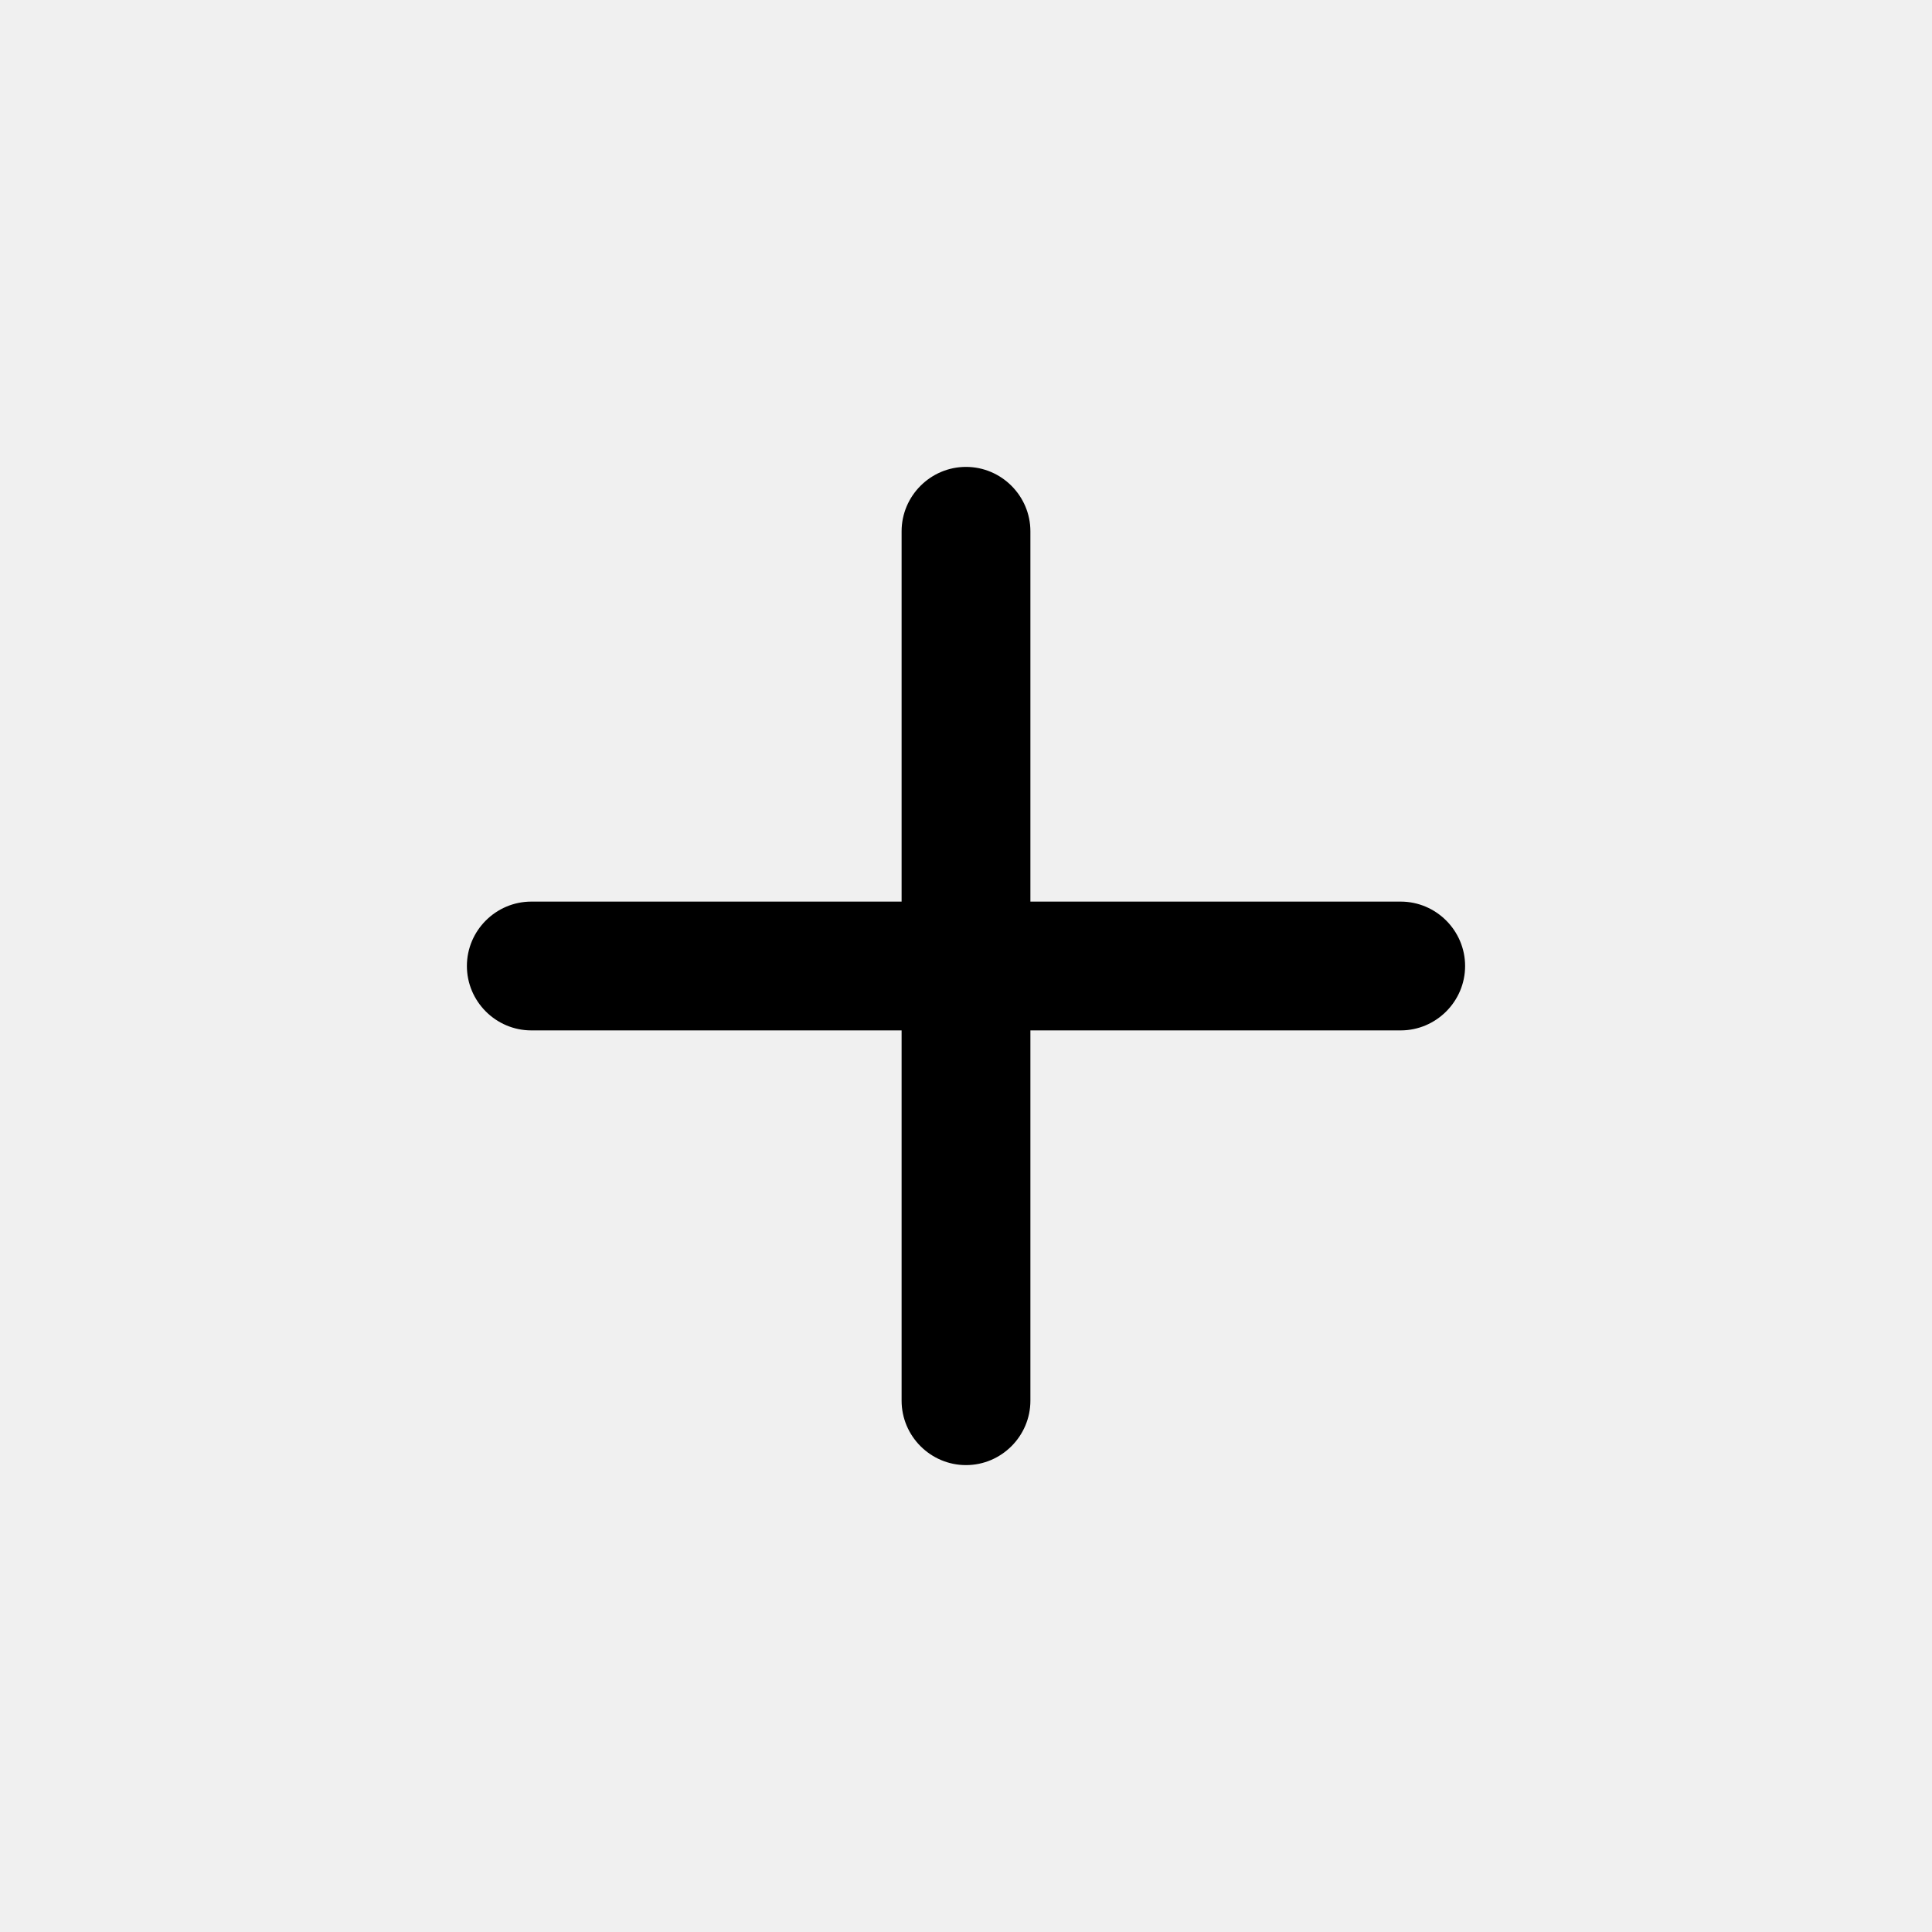
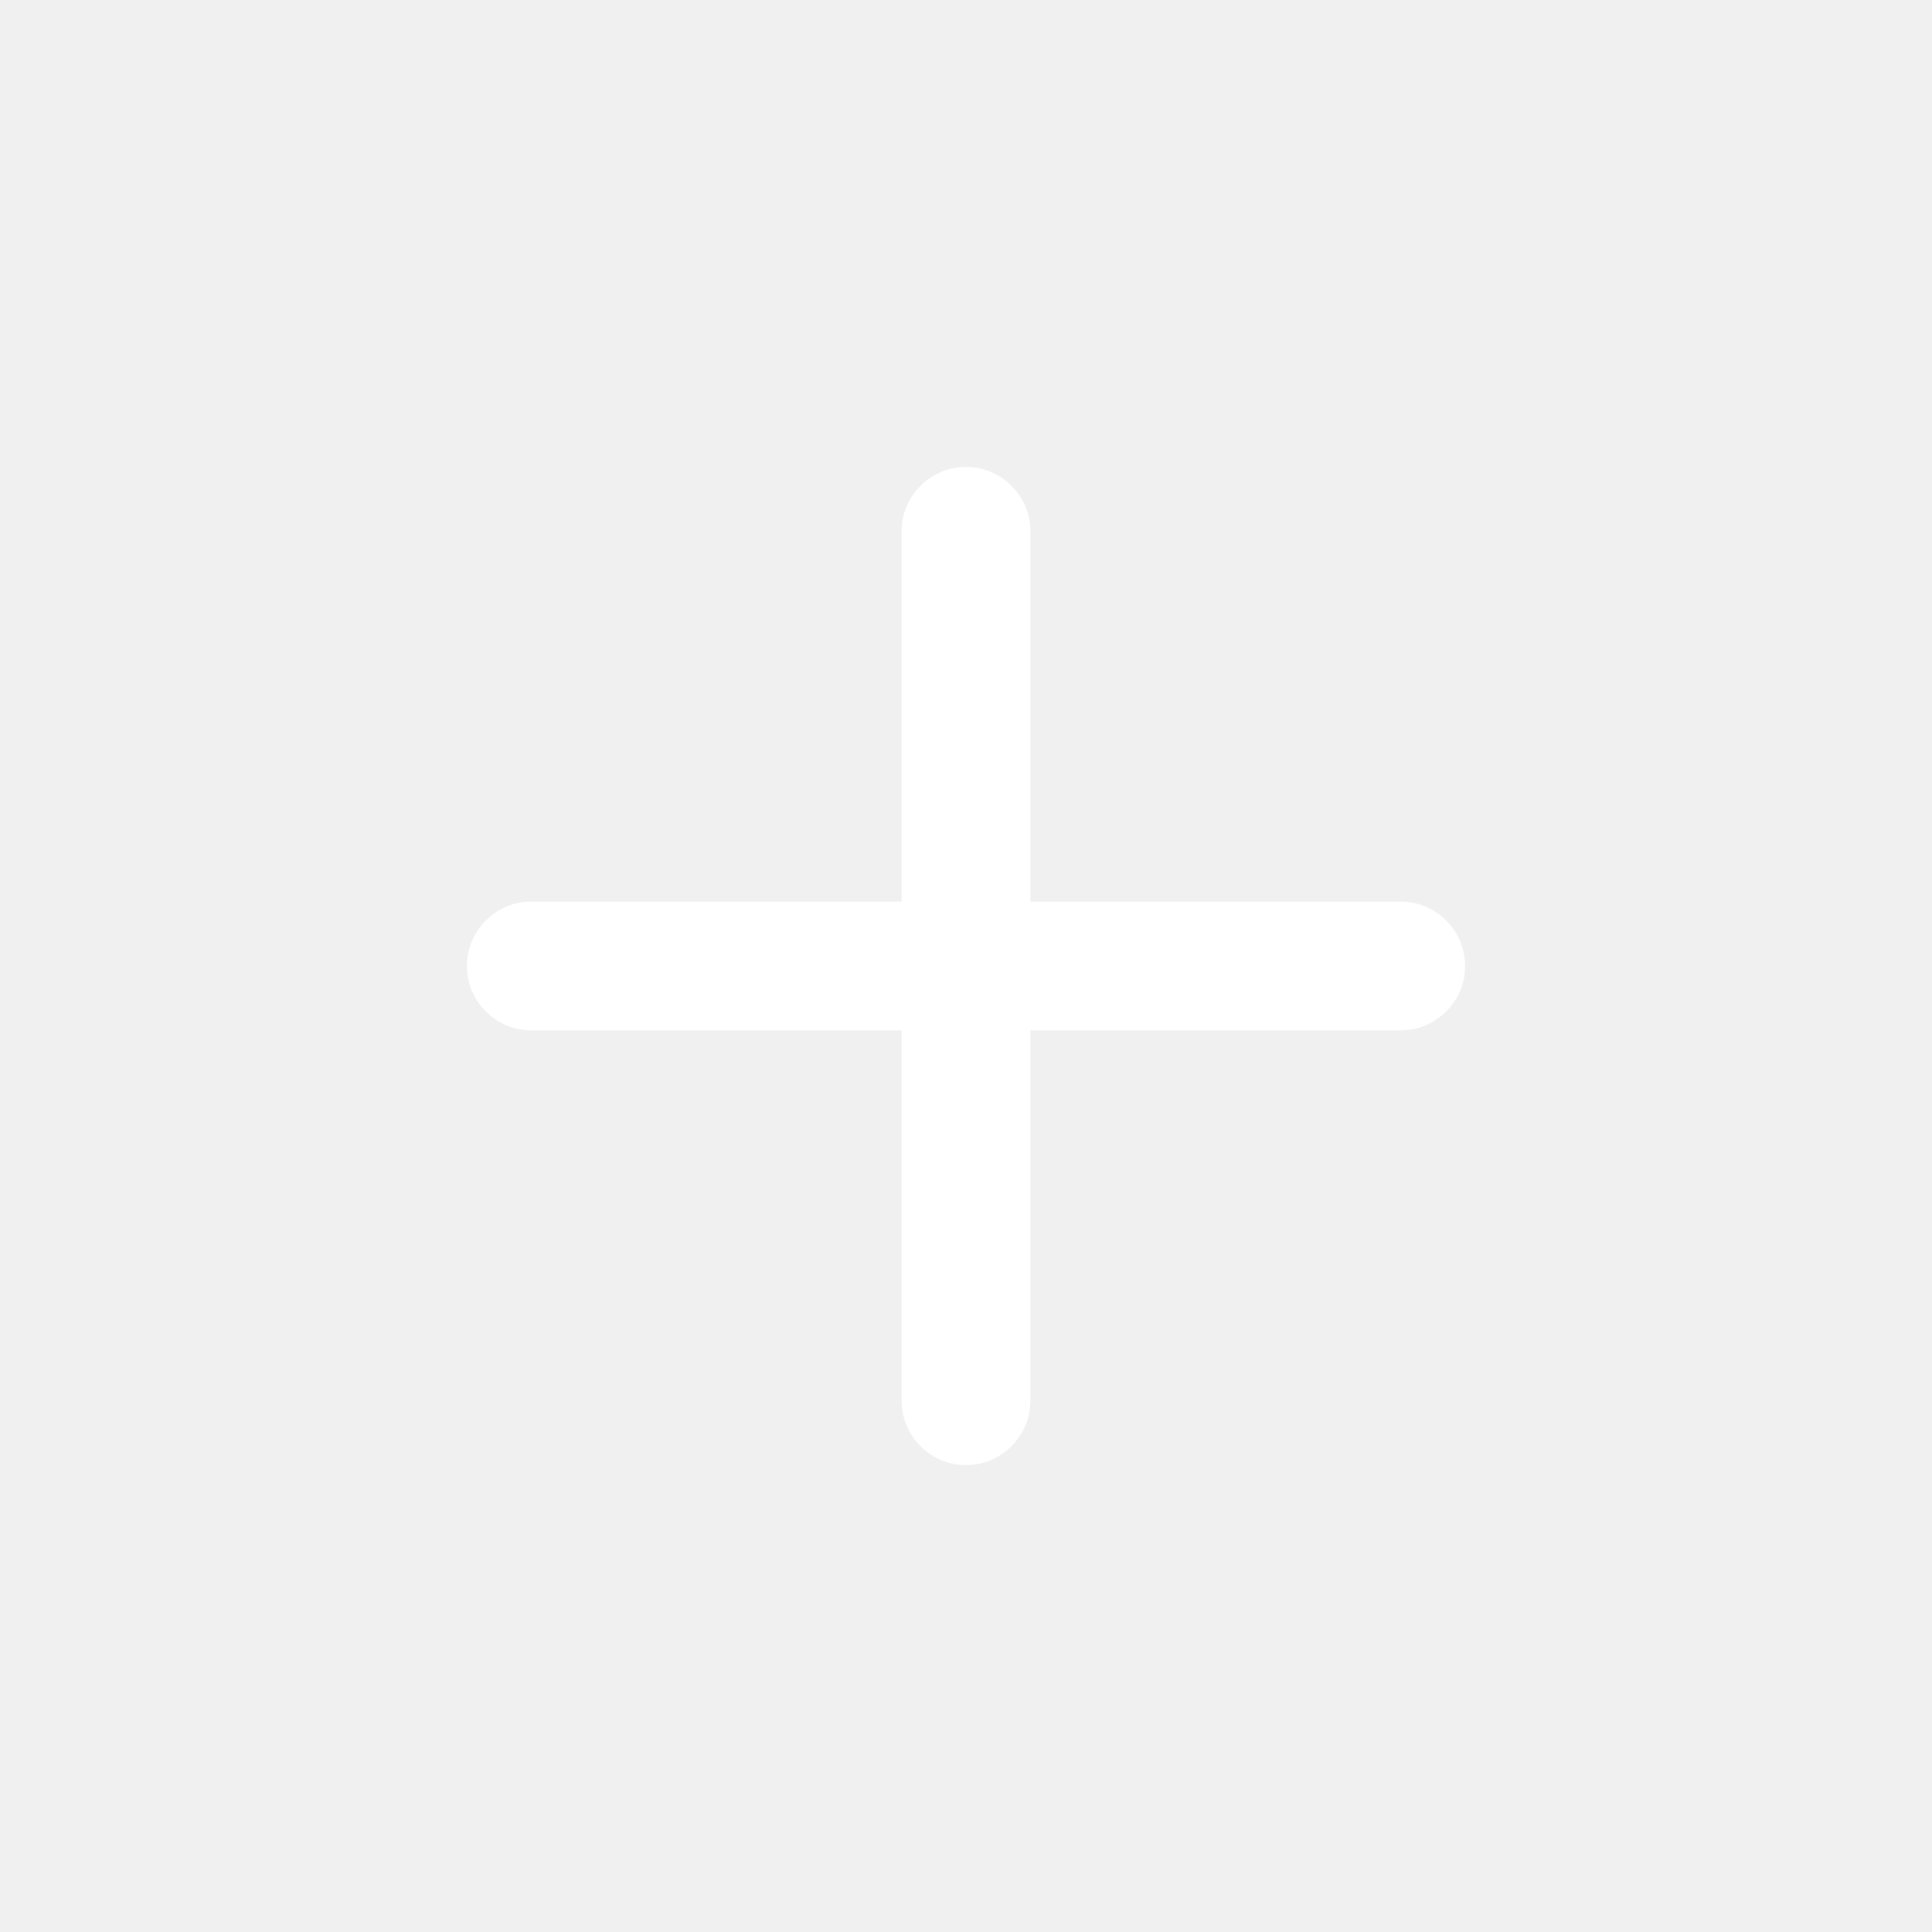
<svg xmlns="http://www.w3.org/2000/svg" width="700pt" height="700pt" version="1.1" viewBox="0 0 700 700" id="svg149">
  <defs id="defs65">
    <symbol id="u" overflow="visible">
      <path d="m19.547-1.172c-1.012 0.523-2.062 0.914-3.156 1.172-1.094 0.27-2.234 0.406-3.422 0.406-3.543 0-6.352-0.988-8.422-2.969-2.062-1.977-3.094-4.66-3.094-8.047 0-3.406 1.031-6.098 3.094-8.078 2.07-1.977 4.879-2.969 8.422-2.969 1.188 0 2.328 0.137 3.422 0.406 1.094 0.262 2.144 0.656 3.156 1.188v4.391c-1.023-0.688-2.027-1.191-3.016-1.516-0.98-0.32-2.016-0.484-3.109-0.484-1.961 0-3.5 0.625-4.625 1.875-1.117 1.25-1.672 2.981-1.672 5.188 0 2.188 0.555 3.914 1.672 5.172 1.125 1.25 2.664 1.875 4.625 1.875 1.094 0 2.129-0.16 3.109-0.484 0.988-0.32 1.992-0.828 3.016-1.516z" id="path2" />
    </symbol>
    <symbol id="d" overflow="visible">
      <path d="m14.297-11.609c-0.449-0.207-0.891-0.359-1.328-0.453-0.438-0.102-0.883-0.156-1.328-0.156-1.312 0-2.324 0.422-3.031 1.266-0.711 0.836-1.062 2.039-1.062 3.609v7.344h-5.094v-15.953h5.094v2.625c0.656-1.051 1.406-1.816 2.25-2.297 0.852-0.477 1.875-0.719 3.062-0.719 0.176 0 0.363 0.012 0.562 0.031 0.195 0.012 0.484 0.043 0.859 0.094z" id="path5" />
    </symbol>
    <symbol id="b" overflow="visible">
      <path d="m18.375-8.016v1.453h-11.922c0.125 1.199 0.555 2.094 1.297 2.688 0.738 0.594 1.773 0.891 3.109 0.891 1.07 0 2.172-0.156 3.297-0.469 1.125-0.32 2.281-0.805 3.469-1.453v3.938c-1.211 0.461-2.418 0.805-3.625 1.031-1.211 0.227-2.414 0.344-3.609 0.344-2.898 0-5.148-0.727-6.75-2.188-1.594-1.469-2.391-3.531-2.391-6.188 0-2.594 0.785-4.633 2.359-6.125 1.57-1.5 3.734-2.25 6.484-2.25 2.508 0 4.516 0.758 6.016 2.266 1.508 1.512 2.266 3.531 2.266 6.062zm-5.234-1.703c0-0.969-0.289-1.75-0.859-2.344-0.562-0.594-1.297-0.891-2.203-0.891-0.992 0-1.797 0.281-2.422 0.844-0.617 0.555-0.996 1.352-1.141 2.391z" id="path8" />
    </symbol>
    <symbol id="l" overflow="visible">
      <path d="m9.594-7.172c-1.062 0-1.867 0.184-2.406 0.547-0.531 0.355-0.797 0.883-0.797 1.578 0 0.648 0.211 1.152 0.641 1.516 0.438 0.367 1.039 0.547 1.812 0.547 0.957 0 1.766-0.344 2.422-1.031s0.984-1.547 0.984-2.578v-0.578zm7.797-1.938v9.109h-5.141v-2.359c-0.688 0.969-1.461 1.672-2.312 2.109-0.855 0.438-1.891 0.656-3.109 0.656-1.656 0-3-0.477-4.031-1.438-1.031-0.969-1.547-2.219-1.547-3.75 0-1.875 0.641-3.25 1.922-4.125 1.289-0.875 3.316-1.312 6.078-1.312h3v-0.391c0-0.812-0.32-1.406-0.953-1.781-0.637-0.375-1.633-0.562-2.984-0.562-1.086 0-2.102 0.109-3.047 0.328-0.938 0.219-1.809 0.547-2.609 0.984v-3.891c1.082-0.258 2.176-0.457 3.281-0.594 1.102-0.145 2.207-0.219 3.312-0.219 2.875 0 4.945 0.57 6.219 1.703 1.281 1.137 1.922 2.981 1.922 5.531z" id="path11" />
    </symbol>
    <symbol id="a" overflow="visible">
      <path d="m8.016-20.484v4.531h5.266v3.641h-5.266v6.766c0 0.742 0.145 1.246 0.438 1.516 0.301 0.262 0.891 0.391 1.766 0.391h2.609v3.641h-4.359c-2.023 0-3.453-0.414-4.297-1.25-0.836-0.844-1.25-2.273-1.25-4.297v-6.766h-2.531v-3.641h2.531v-4.531z" id="path14" />
    </symbol>
    <symbol id="f" overflow="visible">
      <path d="m13.297-13.625v-8.531h5.141v22.156h-5.141v-2.312c-0.699 0.949-1.469 1.641-2.312 2.078-0.844 0.426-1.824 0.641-2.938 0.641-1.969 0-3.586-0.773-4.844-2.328-1.262-1.562-1.891-3.578-1.891-6.047 0-2.457 0.629-4.469 1.891-6.031 1.258-1.562 2.875-2.344 4.844-2.344 1.102 0 2.078 0.227 2.922 0.672 0.852 0.438 1.629 1.121 2.328 2.047zm-3.359 10.328c1.094 0 1.926-0.395 2.5-1.188 0.57-0.801 0.859-1.961 0.859-3.484 0-1.508-0.289-2.664-0.859-3.469-0.574-0.801-1.406-1.203-2.5-1.203-1.086 0-1.914 0.402-2.484 1.203-0.574 0.805-0.859 1.961-0.859 3.469 0 1.523 0.285 2.684 0.859 3.484 0.57 0.793 1.398 1.188 2.484 1.188z" id="path17" />
    </symbol>
    <symbol id="k" overflow="visible">
      <path d="m10.938-3.297c1.094 0 1.926-0.395 2.5-1.188 0.57-0.801 0.859-1.961 0.859-3.484 0-1.508-0.289-2.664-0.859-3.469-0.574-0.801-1.406-1.203-2.5-1.203s-1.934 0.402-2.516 1.203c-0.586 0.805-0.875 1.961-0.875 3.469 0 1.512 0.289 2.668 0.875 3.469 0.582 0.805 1.422 1.203 2.516 1.203zm-3.391-10.328c0.707-0.926 1.488-1.609 2.344-2.047 0.852-0.445 1.832-0.672 2.938-0.672 1.969 0 3.582 0.781 4.844 2.344 1.27 1.562 1.906 3.574 1.906 6.031 0 2.469-0.637 4.484-1.906 6.047-1.262 1.555-2.875 2.328-4.844 2.328-1.105 0-2.086-0.219-2.938-0.656-0.855-0.438-1.637-1.125-2.344-2.062v2.312h-5.094v-22.156h5.094z" id="path20" />
    </symbol>
    <symbol id="j" overflow="visible">
      <path d="m0.359-15.953h5.094l4.297 10.828 3.641-10.828h5.094l-6.703 17.469c-0.68 1.77-1.465 3.008-2.359 3.719-0.898 0.707-2.078 1.062-3.547 1.062h-2.953v-3.344h1.594c0.863 0 1.492-0.141 1.891-0.422 0.395-0.273 0.703-0.766 0.922-1.484l0.141-0.438z" id="path23" />
    </symbol>
    <symbol id="e" overflow="visible">
      <path d="m17.484-20.594v4.5c-1.18-0.52-2.324-0.91-3.438-1.172-1.105-0.27-2.152-0.406-3.141-0.406-1.312 0-2.281 0.184-2.906 0.547-0.625 0.355-0.938 0.914-0.938 1.672 0 0.574 0.207 1.023 0.625 1.344 0.426 0.312 1.195 0.586 2.312 0.812l2.328 0.469c2.363 0.469 4.047 1.188 5.047 2.156s1.5 2.352 1.5 4.141c0 2.344-0.699 4.09-2.094 5.234-1.387 1.137-3.512 1.703-6.375 1.703-1.344 0-2.699-0.133-4.062-0.391-1.355-0.25-2.711-0.625-4.062-1.125v-4.625c1.352 0.719 2.664 1.262 3.938 1.625 1.27 0.367 2.492 0.547 3.672 0.547 1.195 0 2.113-0.195 2.75-0.594 0.633-0.395 0.953-0.969 0.953-1.719 0-0.656-0.219-1.164-0.656-1.531-0.43-0.363-1.289-0.688-2.578-0.969l-2.125-0.469c-2.125-0.457-3.684-1.18-4.672-2.172-0.98-1-1.469-2.348-1.469-4.047 0-2.113 0.68-3.738 2.047-4.875 1.375-1.145 3.344-1.719 5.906-1.719 1.164 0 2.363 0.09 3.594 0.266 1.238 0.18 2.519 0.445 3.844 0.797z" id="path26" />
    </symbol>
    <symbol id="t" overflow="visible">
      <path d="m2.453-22.156h5.094v12.062l5.875-5.859h5.922l-7.797 7.328 8.406 8.625h-6.172l-6.234-6.656v6.656h-5.094z" id="path29" />
    </symbol>
    <symbol id="i" overflow="visible">
      <path d="m15.344-15.453v4.156c-0.699-0.469-1.398-0.816-2.094-1.047-0.699-0.227-1.422-0.344-2.172-0.344-1.43 0-2.539 0.418-3.328 1.25-0.793 0.824-1.188 1.98-1.188 3.469 0 1.5 0.395 2.668 1.188 3.5 0.789 0.824 1.898 1.234 3.328 1.234 0.801 0 1.555-0.117 2.266-0.359 0.719-0.238 1.383-0.586 2-1.047v4.172c-0.805 0.293-1.617 0.508-2.438 0.656-0.812 0.145-1.637 0.219-2.469 0.219-2.875 0-5.125-0.734-6.75-2.203-1.625-1.477-2.438-3.535-2.438-6.172 0-2.625 0.812-4.676 2.438-6.156 1.625-1.477 3.875-2.219 6.75-2.219 0.832 0 1.656 0.078 2.469 0.234 0.812 0.148 1.625 0.367 2.438 0.656z" id="path32" />
    </symbol>
    <symbol id="h" overflow="visible">
      <path d="m18.484-9.719v9.719h-5.125v-7.406c0-1.395-0.031-2.352-0.094-2.875-0.062-0.52-0.168-0.906-0.312-1.156-0.199-0.332-0.469-0.586-0.812-0.766-0.344-0.188-0.734-0.281-1.172-0.281-1.062 0-1.902 0.414-2.516 1.234-0.605 0.812-0.906 1.949-0.906 3.406v7.844h-5.094v-22.156h5.094v8.531c0.77-0.926 1.586-1.609 2.453-2.047 0.863-0.445 1.816-0.672 2.859-0.672 1.844 0 3.238 0.57 4.188 1.703 0.957 1.125 1.438 2.766 1.438 4.922z" id="path35" />
    </symbol>
    <symbol id="g" overflow="visible">
      <path d="m2.281-6.203v-9.75h5.125v1.594c0 0.867-0.008 1.953-0.016 3.266-0.012 1.305-0.016 2.172-0.016 2.609 0 1.281 0.031 2.203 0.094 2.766 0.07 0.562 0.188 0.977 0.344 1.234 0.219 0.336 0.492 0.59 0.828 0.766 0.332 0.18 0.719 0.266 1.156 0.266 1.062 0 1.895-0.406 2.5-1.219 0.613-0.812 0.922-1.945 0.922-3.406v-7.875h5.094v15.953h-5.094v-2.312c-0.773 0.938-1.59 1.625-2.453 2.062-0.855 0.438-1.797 0.656-2.828 0.656-1.844 0-3.25-0.562-4.219-1.688-0.961-1.133-1.438-2.773-1.438-4.922z" id="path38" />
    </symbol>
    <symbol id="s" overflow="visible">
      <path d="m2.453-15.953h5.094v15.953h-5.094zm0-6.203h5.094v4.156h-5.094z" id="path41" />
    </symbol>
    <symbol id="c" overflow="visible">
      <path d="m10.047-12.688c-1.137 0-2 0.406-2.594 1.219s-0.891 1.98-0.891 3.5c0 1.531 0.297 2.703 0.891 3.516s1.457 1.219 2.594 1.219c1.102 0 1.945-0.406 2.531-1.219 0.594-0.812 0.891-1.984 0.891-3.516 0-1.52-0.297-2.688-0.891-3.5-0.586-0.812-1.43-1.219-2.531-1.219zm0-3.656c2.738 0 4.879 0.746 6.422 2.234 1.539 1.48 2.312 3.527 2.312 6.141 0 2.625-0.773 4.68-2.312 6.156-1.543 1.48-3.684 2.219-6.422 2.219-2.762 0-4.918-0.738-6.469-2.219-1.555-1.477-2.328-3.531-2.328-6.156 0-2.613 0.773-4.66 2.328-6.141 1.551-1.488 3.707-2.234 6.469-2.234z" id="path44" />
    </symbol>
    <symbol id="r" overflow="visible">
      <path d="m12.953-22.156v3.344h-2.828c-0.719 0-1.227 0.133-1.516 0.391-0.281 0.262-0.422 0.715-0.422 1.359v1.109h4.359v3.641h-4.359v12.312h-5.094v-12.312h-2.531v-3.641h2.531v-1.109c0-1.738 0.484-3.019 1.453-3.844 0.969-0.832 2.469-1.25 4.5-1.25z" id="path47" />
    </symbol>
    <symbol id="q" overflow="visible">
      <path d="m17.234-13.297c0.645-0.988 1.41-1.742 2.297-2.266 0.895-0.52 1.875-0.781 2.938-0.781 1.832 0 3.227 0.57 4.188 1.703 0.957 1.125 1.438 2.766 1.438 4.922v9.719h-5.125v-8.312-0.391c0.008-0.133 0.016-0.32 0.016-0.562 0-1.133-0.168-1.953-0.5-2.453-0.324-0.508-0.859-0.766-1.609-0.766-0.969 0-1.719 0.402-2.25 1.203-0.523 0.793-0.793 1.945-0.812 3.453v7.828h-5.125v-8.312c0-1.77-0.152-2.906-0.453-3.406-0.305-0.508-0.844-0.766-1.625-0.766-0.98 0-1.734 0.402-2.266 1.203-0.531 0.805-0.797 1.949-0.797 3.438v7.844h-5.125v-15.953h5.125v2.328c0.625-0.895 1.344-1.57 2.156-2.031 0.812-0.457 1.707-0.688 2.688-0.688 1.102 0 2.078 0.266 2.922 0.797s1.484 1.281 1.922 2.25z" id="path50" />
    </symbol>
    <symbol id="p" overflow="visible">
      <path d="m2.672-21.266h6.125l7.734 14.578v-14.578h5.203v21.266h-6.125l-7.734-14.594v14.594h-5.203z" id="path53" />
    </symbol>
    <symbol id="o" overflow="visible">
      <path d="m18.484-9.719v9.719h-5.125v-7.438c0-1.375-0.031-2.32-0.094-2.844-0.062-0.52-0.168-0.906-0.312-1.156-0.199-0.332-0.469-0.586-0.812-0.766-0.344-0.188-0.734-0.281-1.172-0.281-1.062 0-1.902 0.414-2.516 1.234-0.605 0.812-0.906 1.949-0.906 3.406v7.844h-5.094v-15.953h5.094v2.328c0.77-0.926 1.586-1.609 2.453-2.047 0.863-0.445 1.816-0.672 2.859-0.672 1.844 0 3.238 0.57 4.188 1.703 0.957 1.125 1.438 2.766 1.438 4.922z" id="path56" />
    </symbol>
    <symbol id="n" overflow="visible">
      <path d="m2.672-21.266h9.109c2.707 0 4.785 0.605 6.234 1.812 1.445 1.199 2.172 2.906 2.172 5.125 0 2.231-0.727 3.949-2.172 5.156-1.449 1.199-3.527 1.797-6.234 1.797h-3.625v7.375h-5.484zm5.484 3.969v5.938h3.047c1.062 0 1.879-0.254 2.453-0.766 0.582-0.52 0.875-1.254 0.875-2.203 0-0.945-0.293-1.676-0.875-2.188-0.574-0.52-1.391-0.781-2.453-0.781z" id="path59" />
    </symbol>
    <symbol id="m" overflow="visible">
      <path d="m2.453-15.953h5.094v15.672c0 2.133-0.516 3.766-1.547 4.891-1.023 1.125-2.508 1.688-4.453 1.688h-2.516v-3.344h0.891c0.969 0 1.629-0.219 1.984-0.656 0.363-0.438 0.547-1.297 0.547-2.578zm0-6.203h5.094v4.156h-5.094z" id="path62" />
    </symbol>
  </defs>
  <g id="g147">
-     <path d="m 507.502,326.668 h -134.17 v -134.17 c 0,-12.832 -10.5,-23.332 -23.332,-23.332 -12.832,0 -23.332,10.5 -23.332,23.332 v 134.17 h -134.17 c -12.832,0 -23.332,10.5 -23.332,23.332 0,12.832 10.5,23.332 23.332,23.332 h 134.17 v 134.17 c 0,12.832 10.5,23.332 23.332,23.332 12.832,0 23.332,-10.5 23.332,-23.332 v -134.17 h 134.17 c 12.832,0 23.332,-10.5 23.332,-23.332 0,-12.832 -10.5,-23.332 -23.332,-23.332 z" id="path67" />
+     <path d="m 507.502,326.668 h -134.17 v -134.17 c 0,-12.832 -10.5,-23.332 -23.332,-23.332 -12.832,0 -23.332,10.5 -23.332,23.332 v 134.17 h -134.17 c -12.832,0 -23.332,10.5 -23.332,23.332 0,12.832 10.5,23.332 23.332,23.332 h 134.17 v 134.17 c 0,12.832 10.5,23.332 23.332,23.332 12.832,0 23.332,-10.5 23.332,-23.332 v -134.17 h 134.17 c 12.832,0 23.332,-10.5 23.332,-23.332 0,-12.832 -10.5,-23.332 -23.332,-23.332 z" id="path67" style="fill:#ffffff" />
  </g>
</svg>
